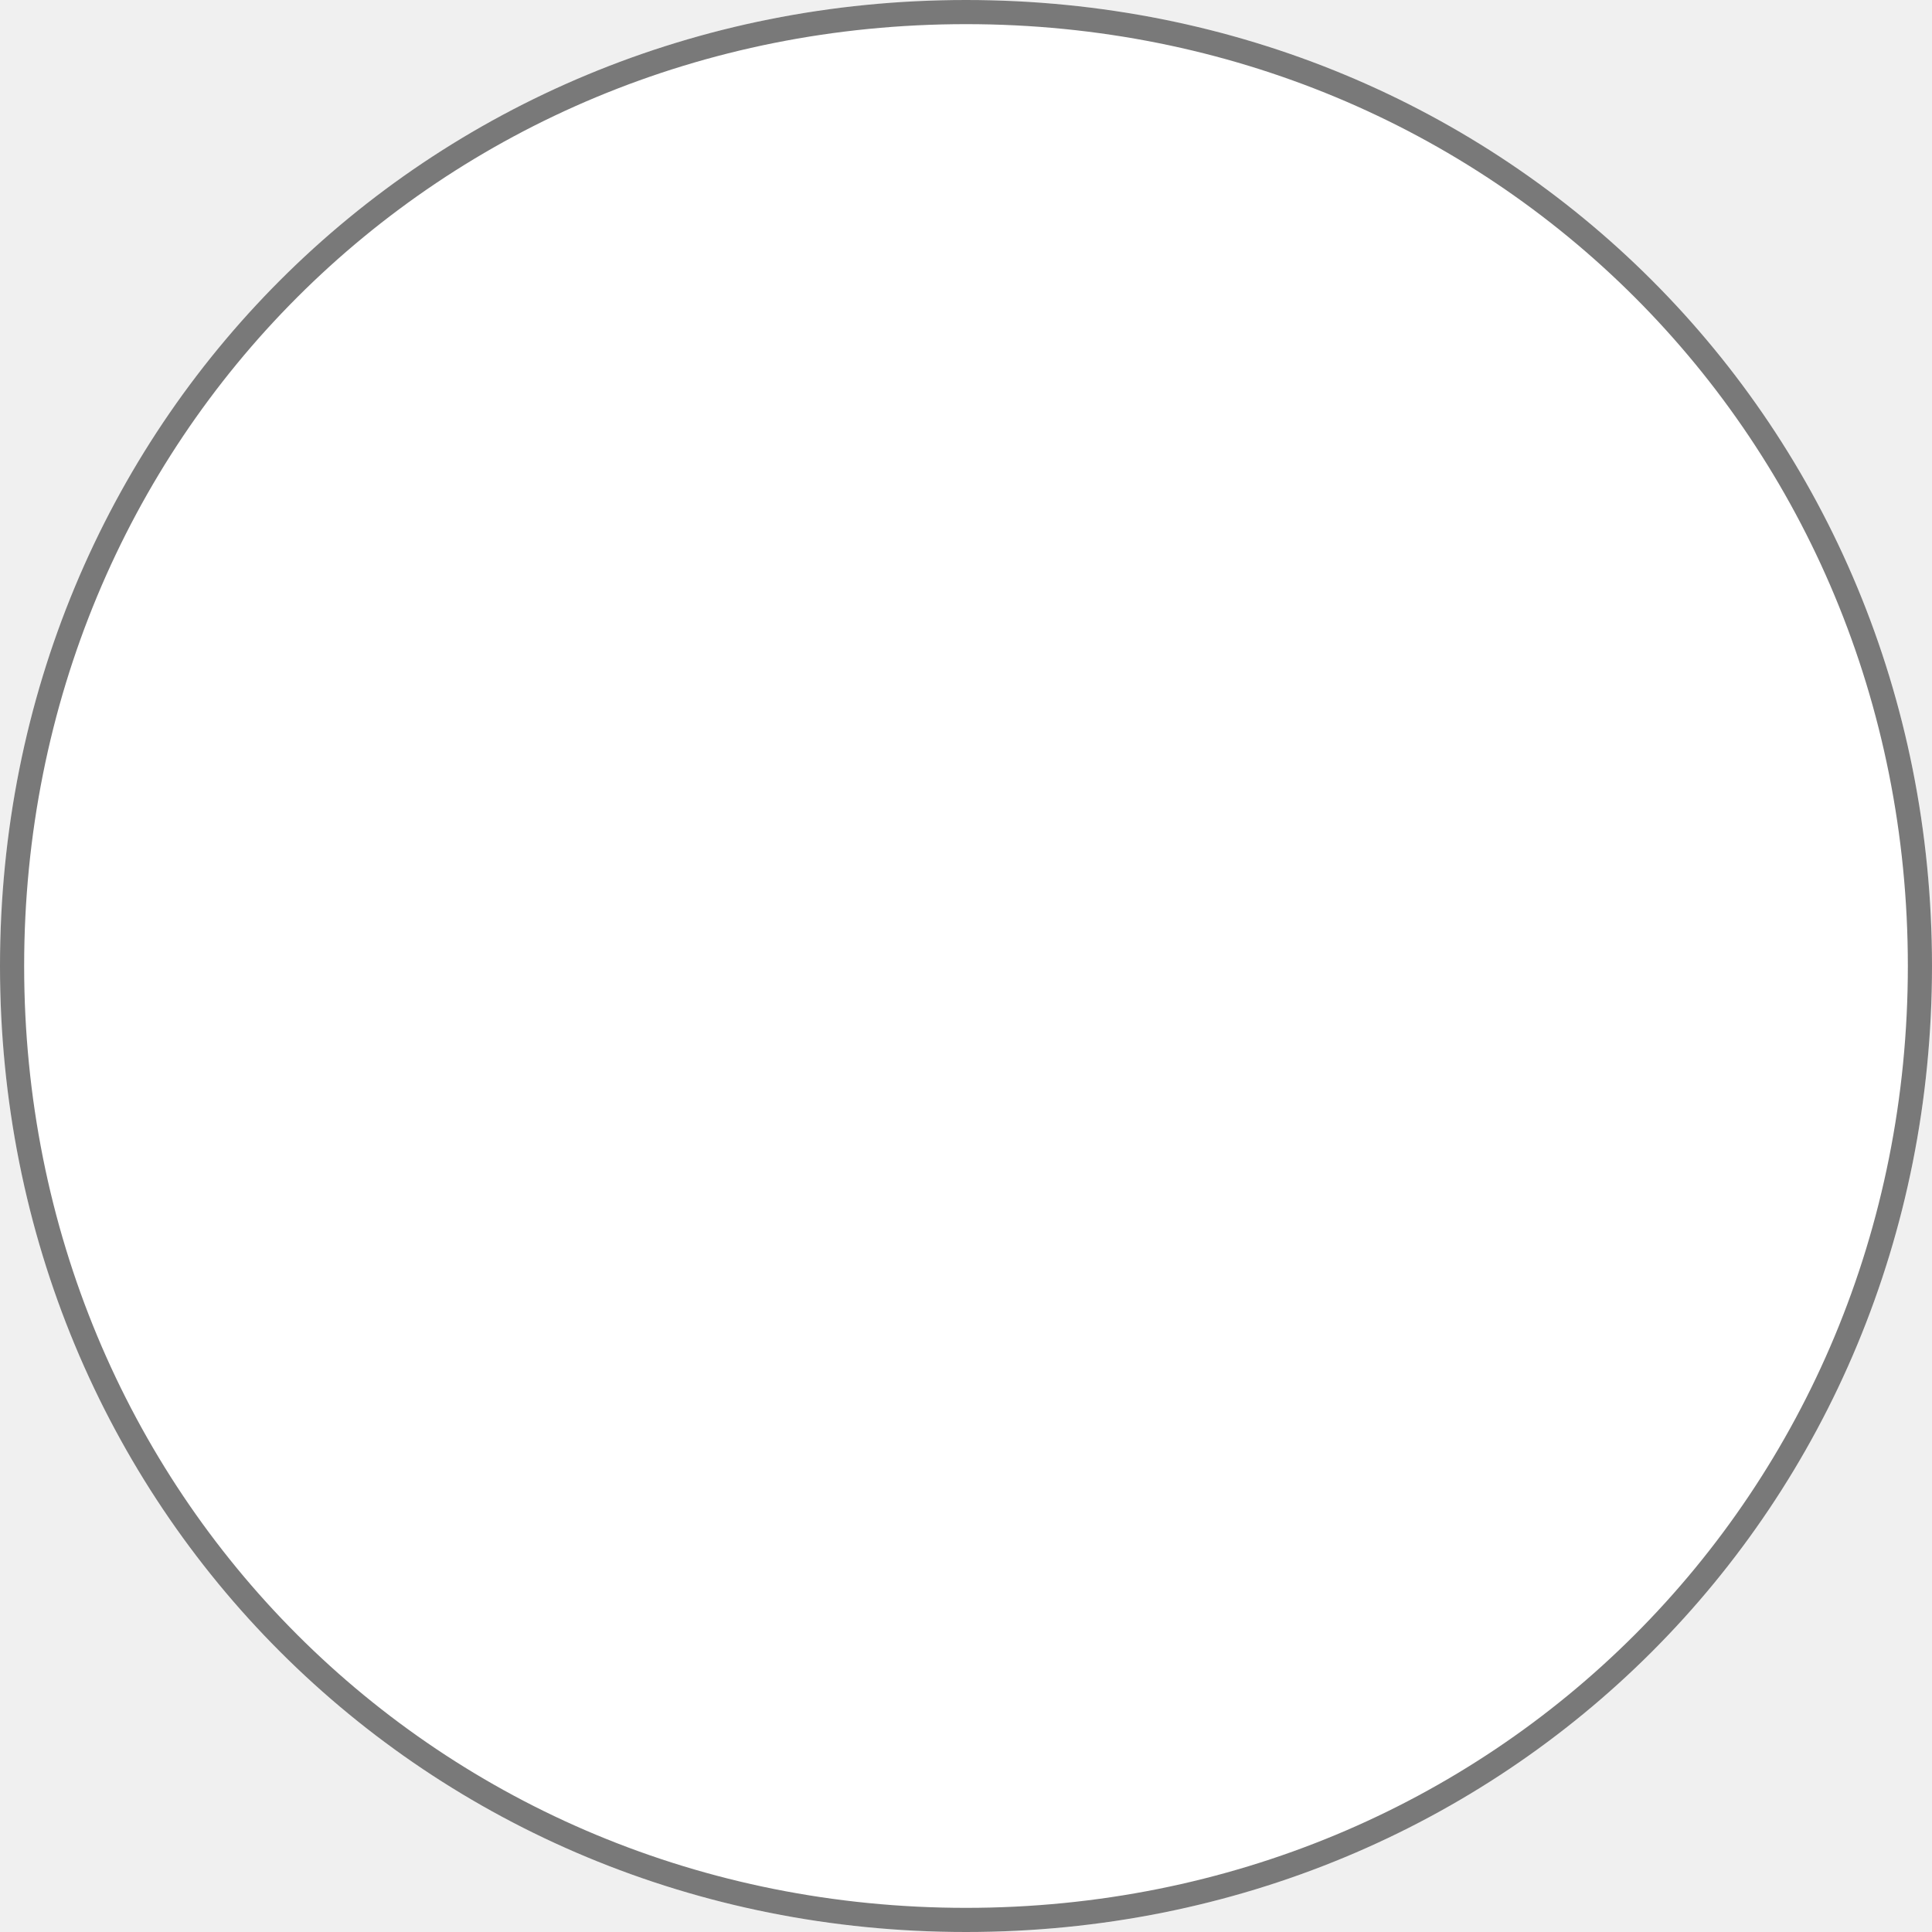
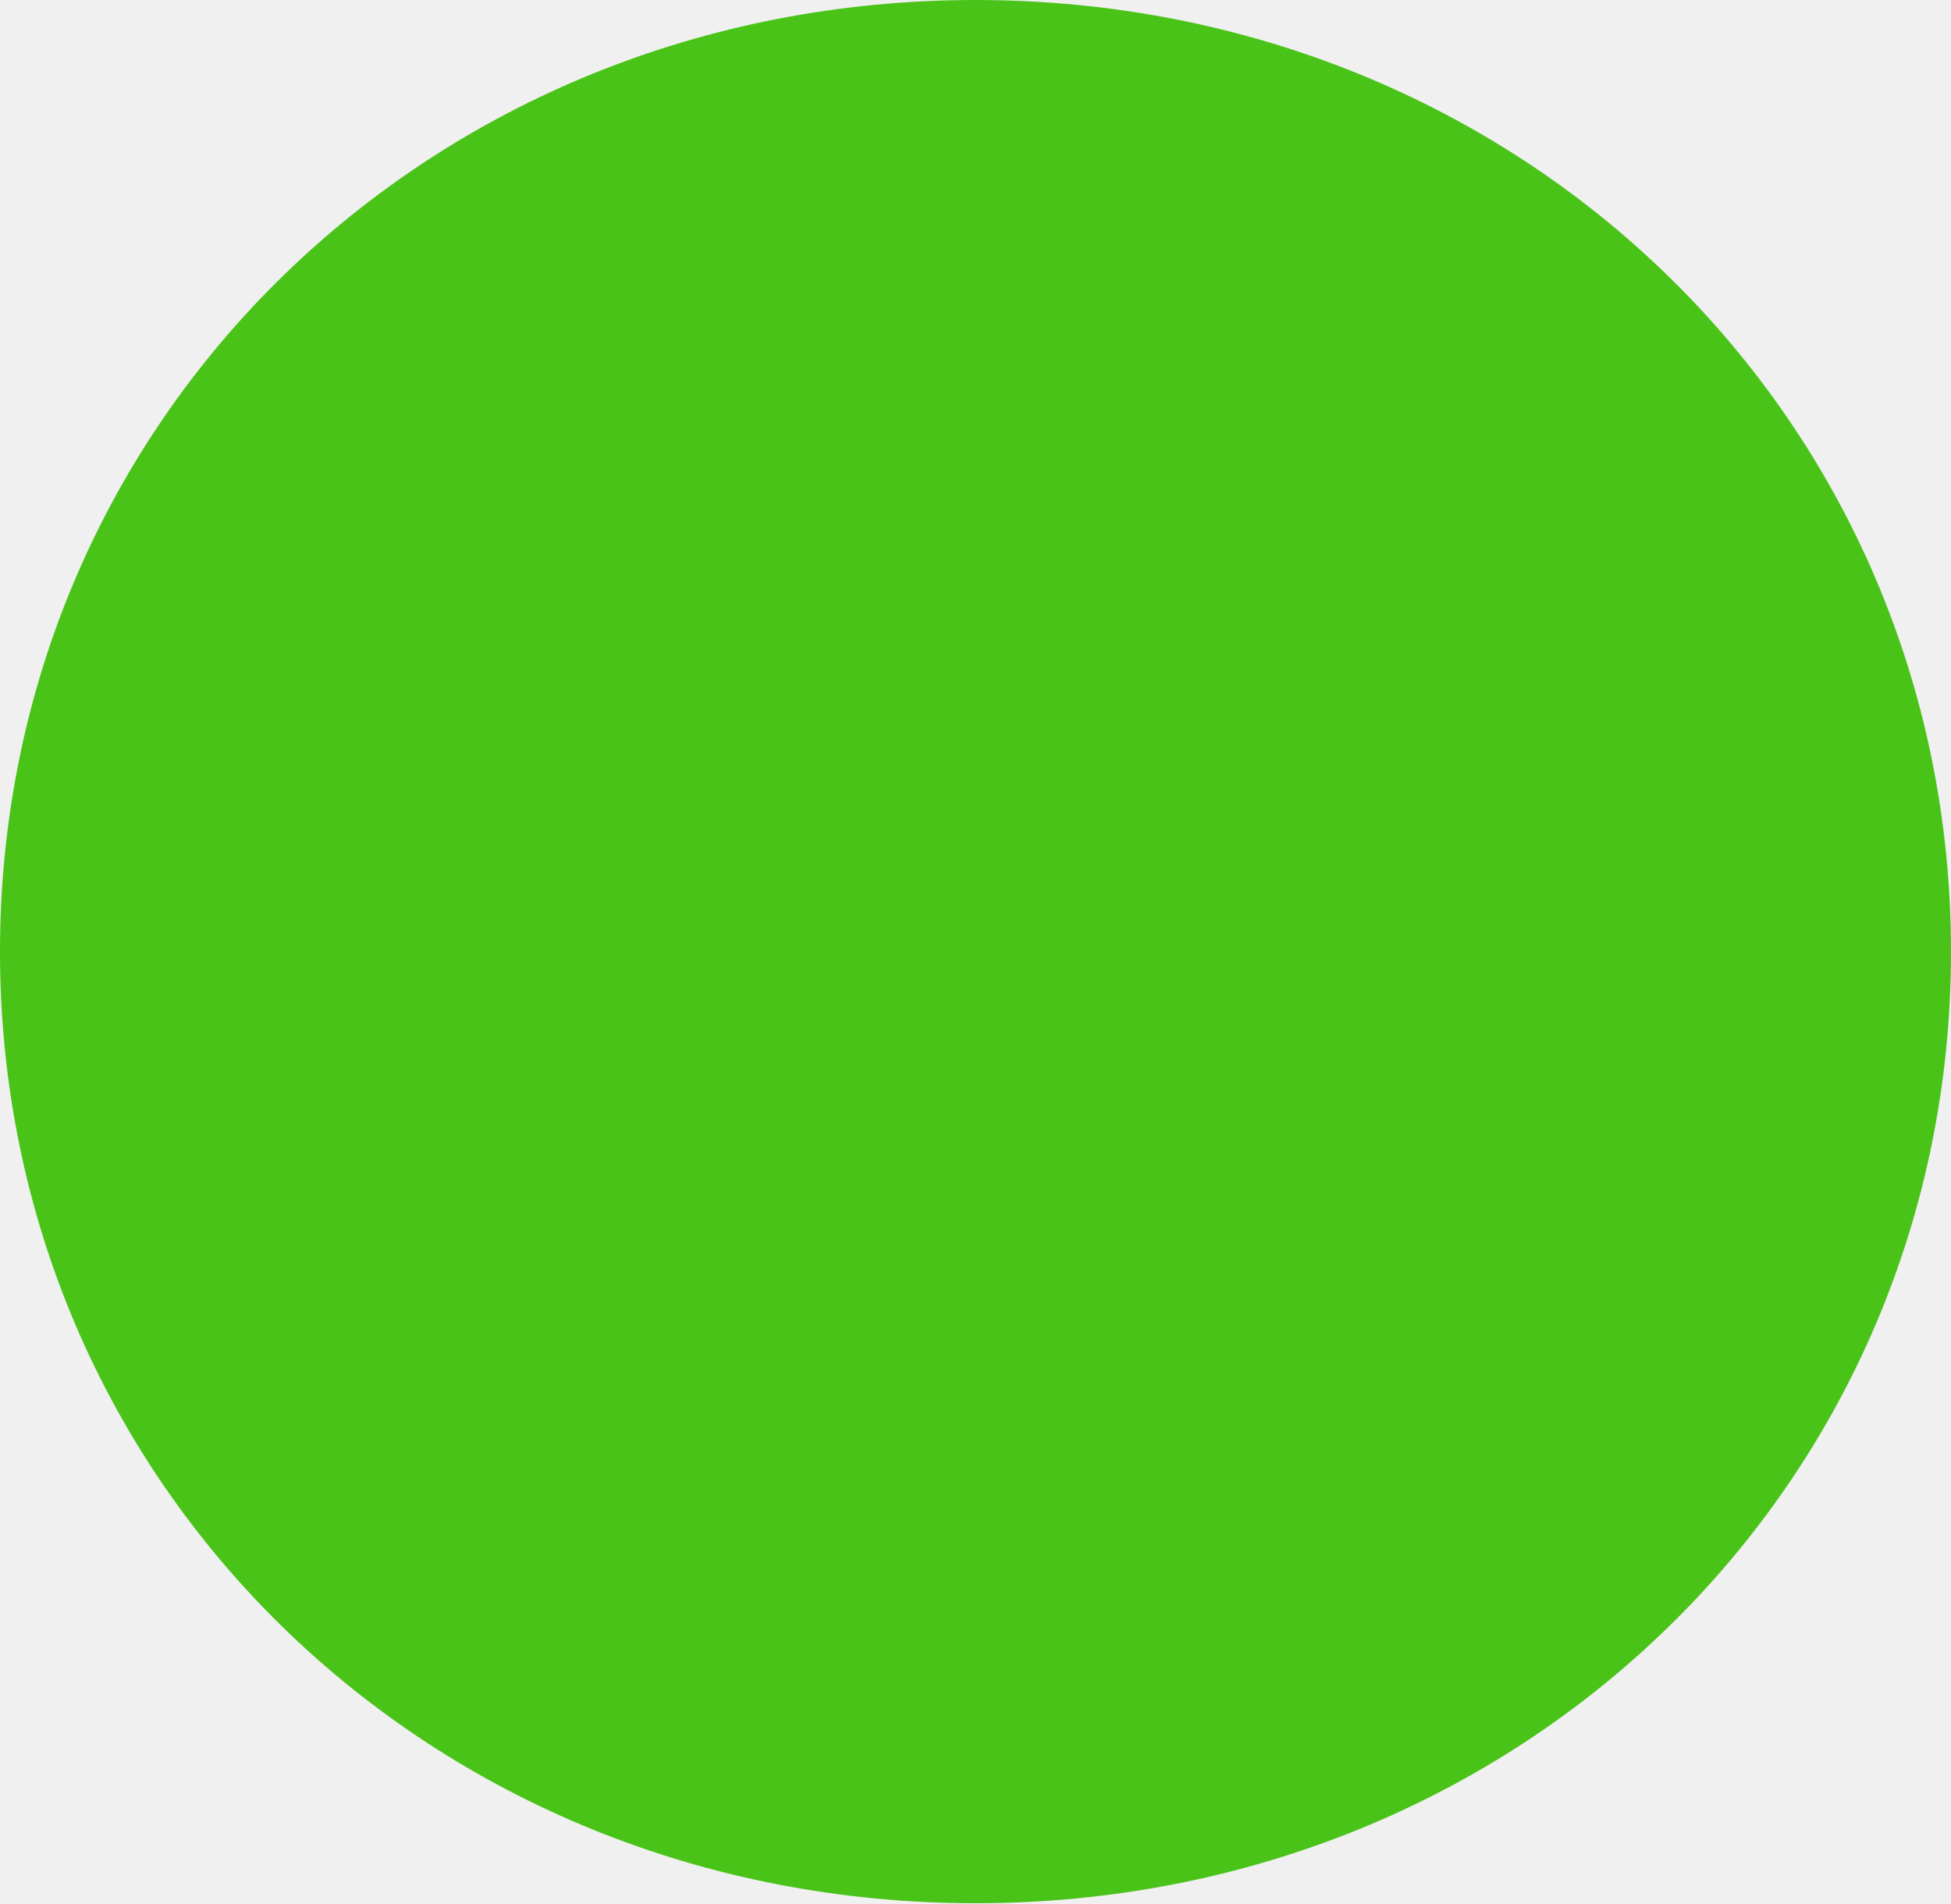
- <svg xmlns="http://www.w3.org/2000/svg" version="1.1" width="80px" height="80px">
-   <g transform="matrix(1 0 0 1 -107 -518 )">
-     <path d="M 147 518  C 169.4 518  187 535.6  187 558  C 187 580.4  169.4 598  147 598  C 124.6 598  107 580.4  107 558  C 107 535.6  124.6 518  147 518  Z " fill-rule="nonzero" fill="#ffffff" stroke="none" />
-     <path d="M 147 518.5  C 169.12 518.5  186.5 535.88  186.5 558  C 186.5 580.12  169.12 597.5  147 597.5  C 124.88 597.5  107.5 580.12  107.5 558  C 107.5 535.88  124.88 518.5  147 518.5  Z " stroke-width="1" stroke="#797979" fill="none" />
+ <svg xmlns="http://www.w3.org/2000/svg" version="1.1" width="82px" height="80px">
+   <g transform="matrix(1 0 0 1 -205 -1030 )">
+     <path d="M 246 1030  C 268.96 1030  287 1047.6  287 1070  C 287 1092.4  268.96 1110  246 1110  C 223.04 1110  205 1092.4  205 1070  C 205 1047.6  223.04 1030  246 1030  Z " fill-rule="nonzero" fill="#4ac319" stroke="none" />
  </g>
</svg>
